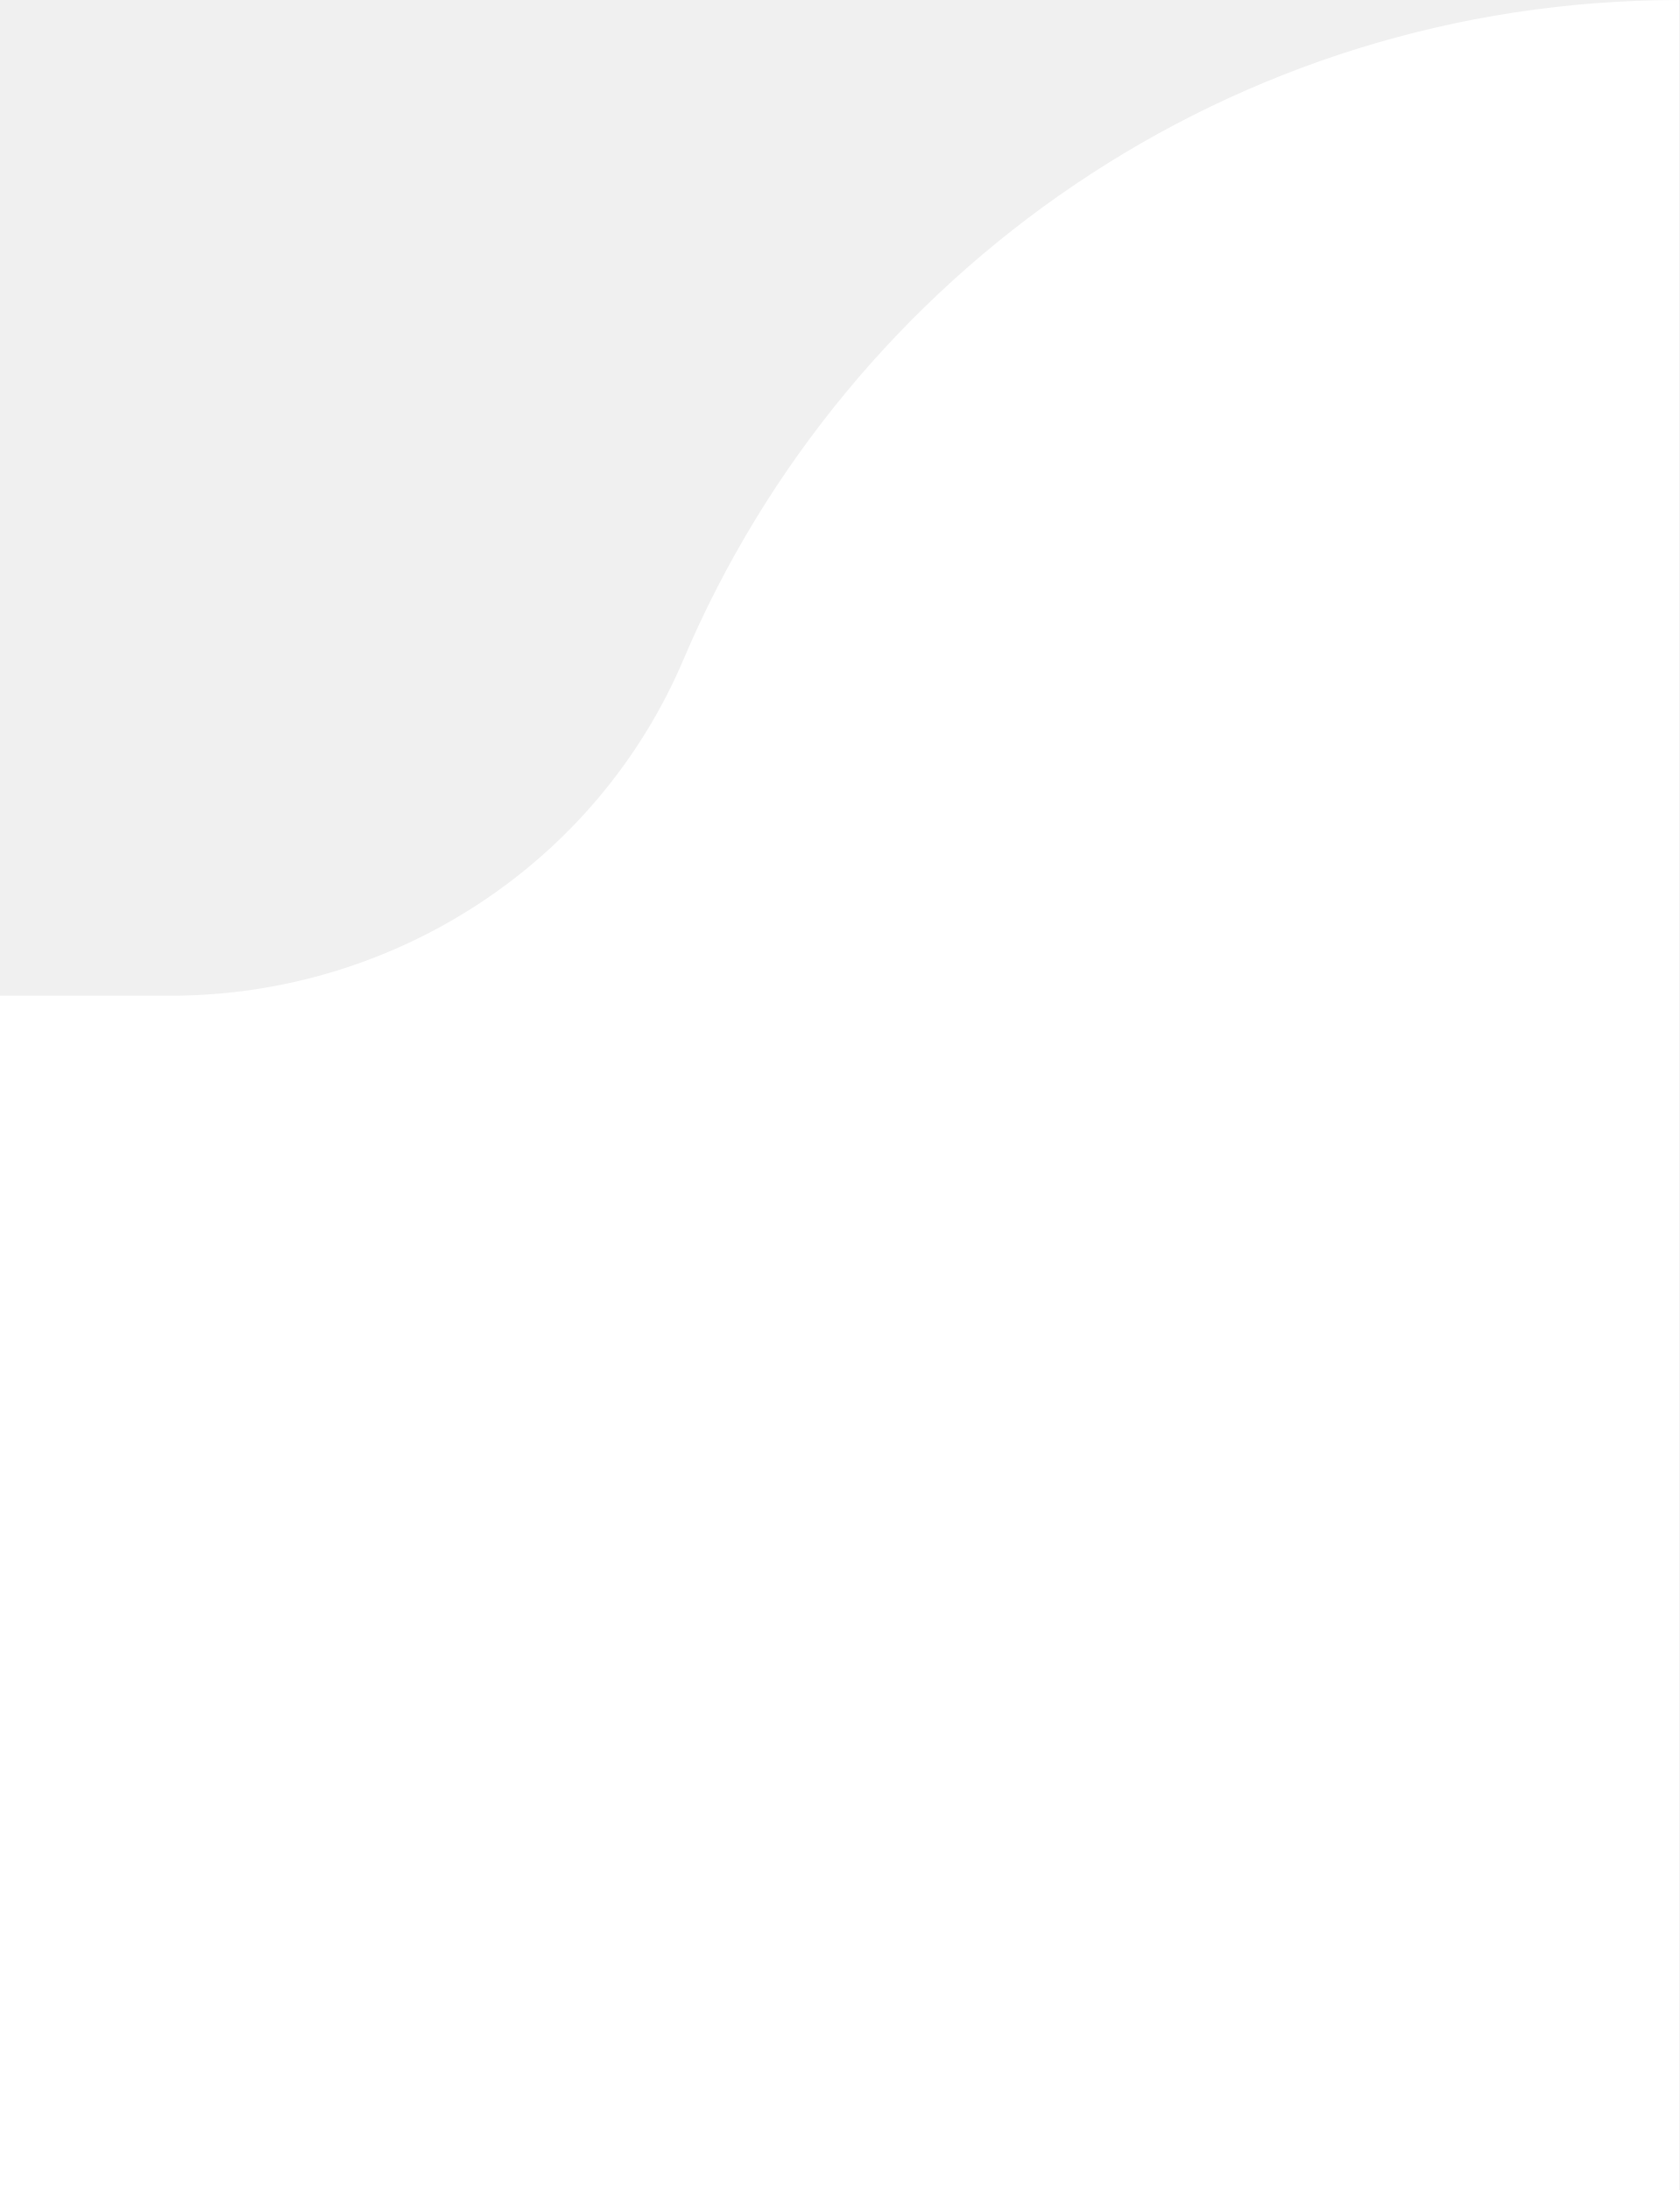
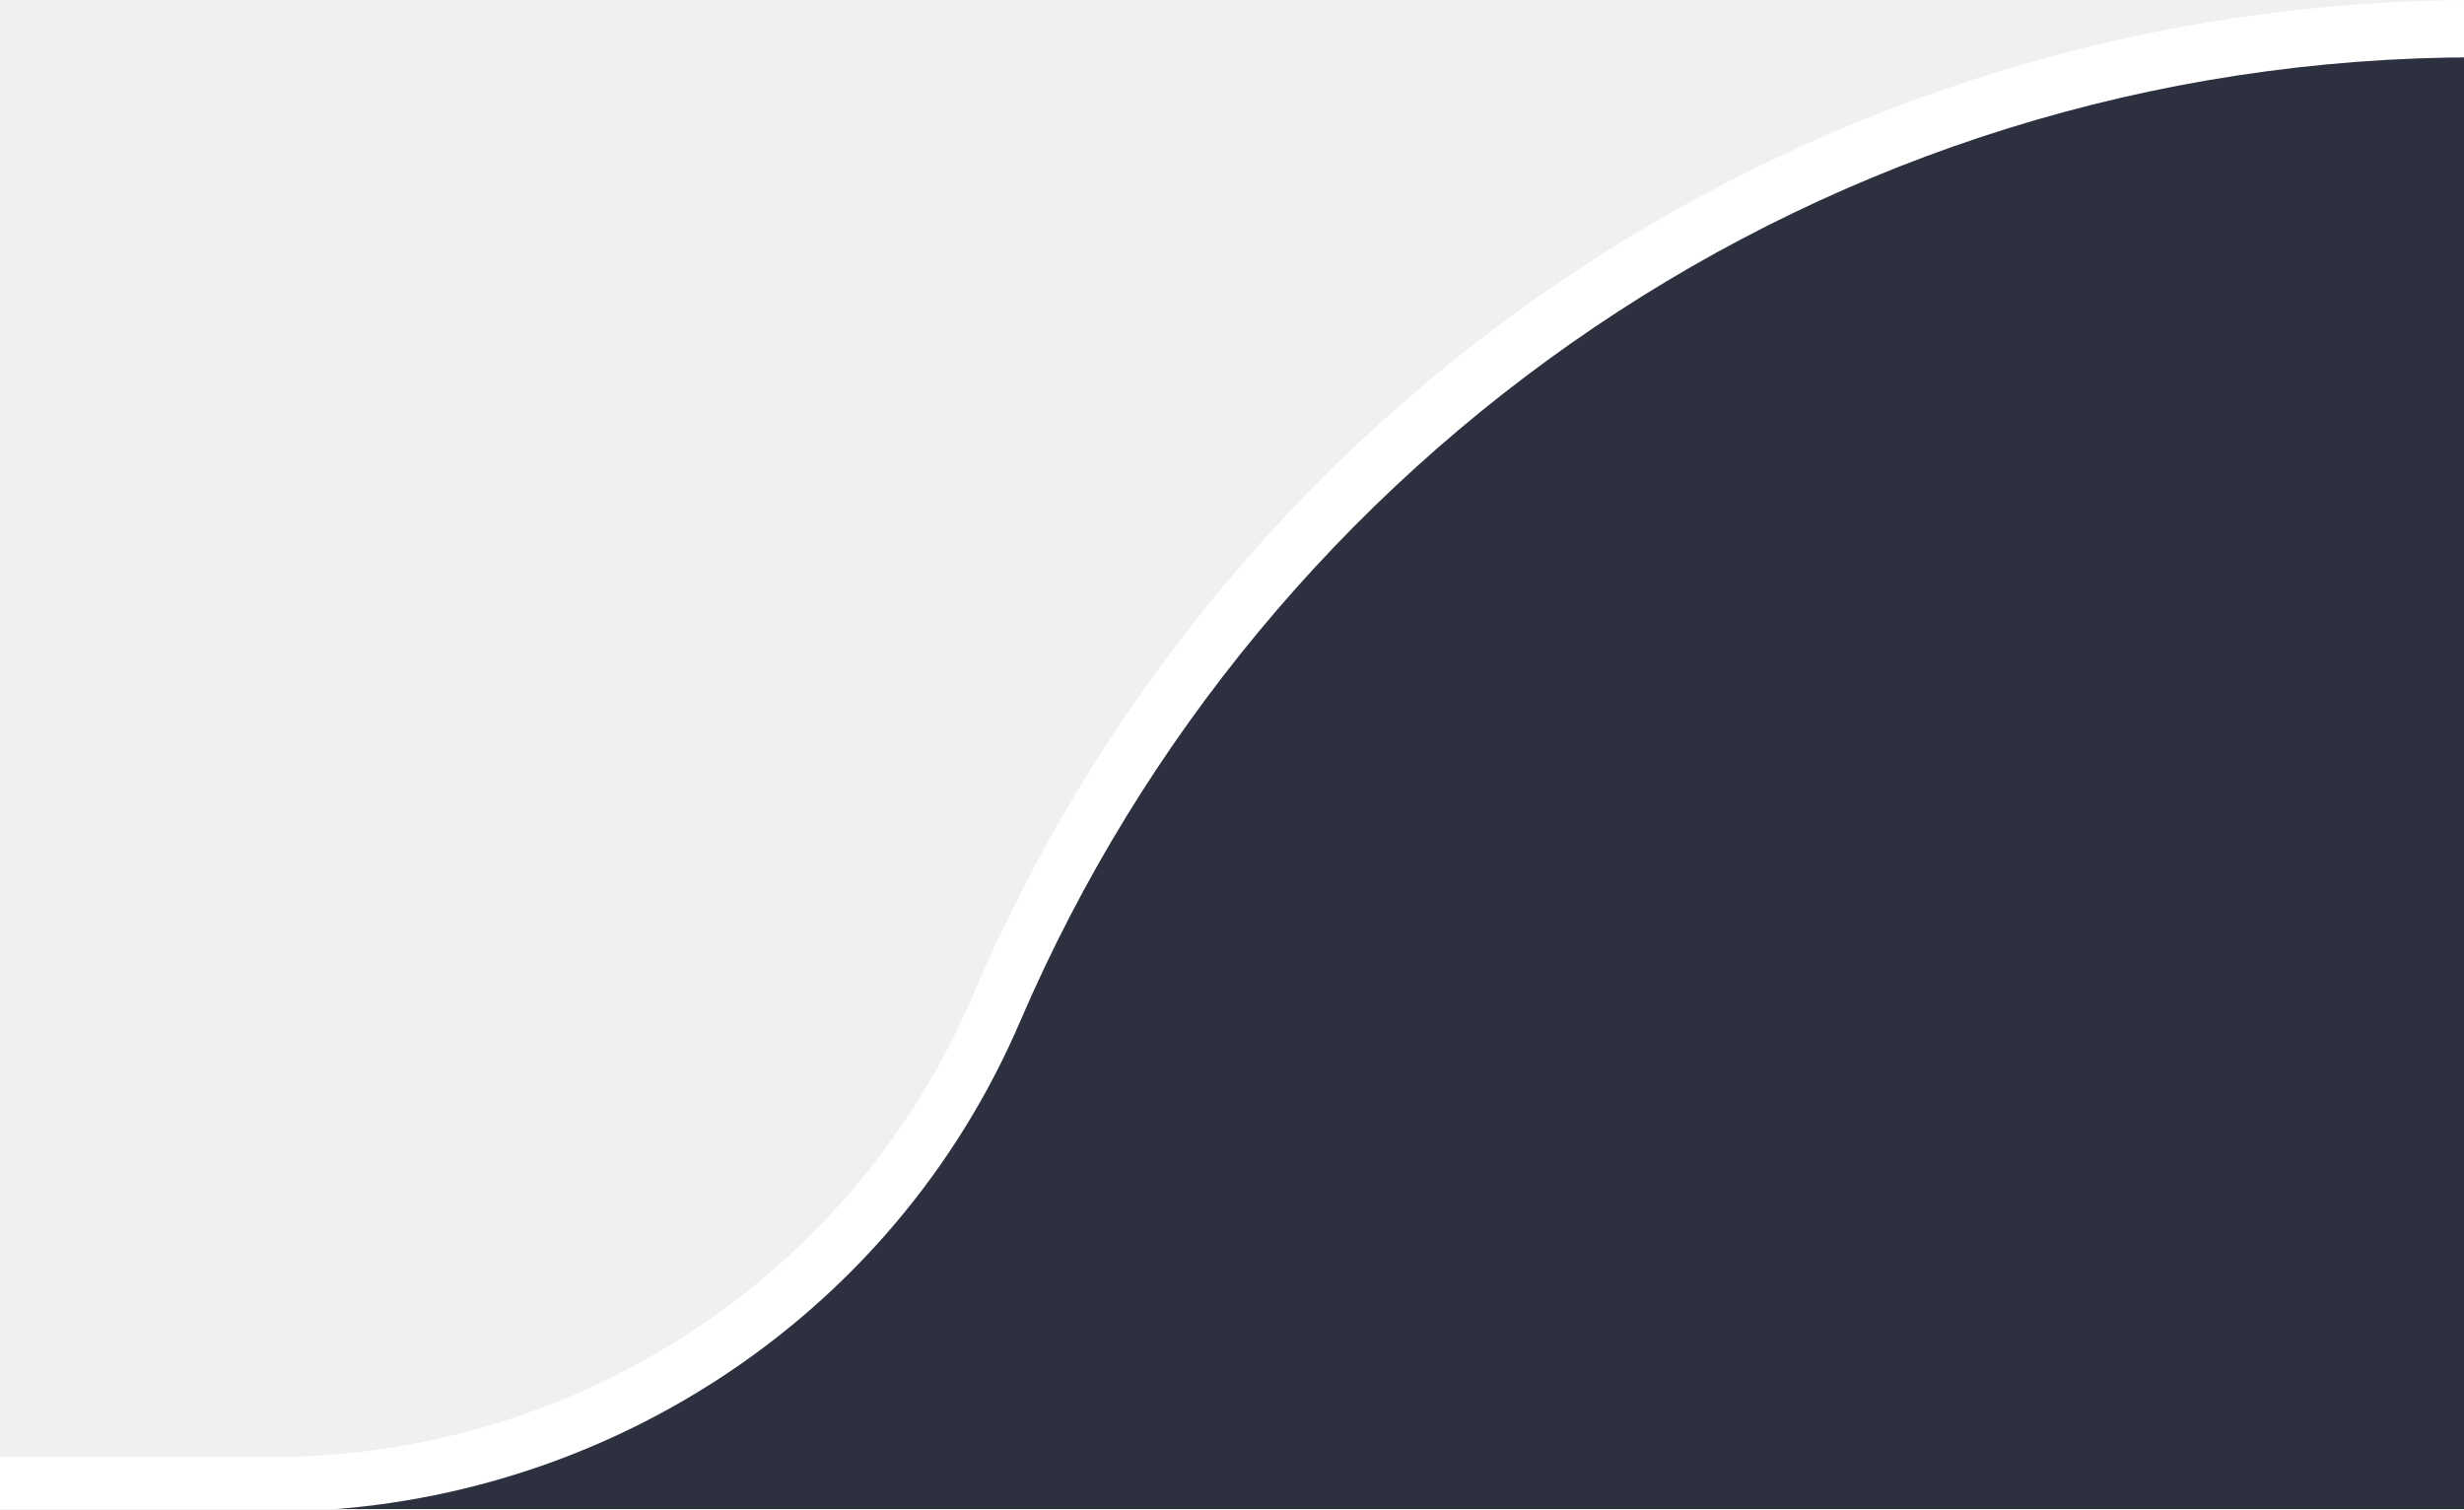
- <svg xmlns="http://www.w3.org/2000/svg" id="Layer_2" data-name="Layer 2" viewBox="0 0 90 117.36">
+ <svg xmlns="http://www.w3.org/2000/svg" id="Layer_2" version="1.1" viewBox="0 0 90.3 55.3">
  <defs>
    <style>
-       .cls-1 {
+       .st0 {
+         fill: #2d303e;
+       }
+ 
+       .st1 {
        fill: #fff;
      }
+ 
+       .st2 {
+         fill: none;
+       }
+ 
+       .st3 {
+         clip-path: url(#clippath);
+       }
    </style>
+     <clipPath id="clippath">
+       <rect class="st2" x="0" y="0" width="90.3" height="55.3" />
+     </clipPath>
  </defs>
-   <g id="Template">
-     <path class="cls-1" d="M90,0c-23.98,0-44.54,14.56-53.36,35.32-4.66,10.99-15.56,18.04-27.5,18.04H0v64h90V0Z" />
+   <g id="Bottom_UI">
+     <g class="st3">
+       <g>
+         <path class="st1" d="M-620.7,119.4V53.4H9.9c11.2,0,21.3-6.6,25.7-16.8C45,14.4,66.7,0,90.8,0h497C611.9,0,633.6,14.3,643,36.5c4.3,10.2,14.4,16.8,25.7,16.8h630.6v66H-620.7Z" />
+         <path class="st0" d="M668.7,55.4c-11.9,0-22.8-7-27.5-18-8.8-20.8-29.4-35.3-53.4-35.3H90.8c-24,0-44.5,14.6-53.4,35.3-4.7,11-15.6,18-27.5,18h-630.6v64h1920v-64h-630.6Z" />
+       </g>
+     </g>
  </g>
</svg>
